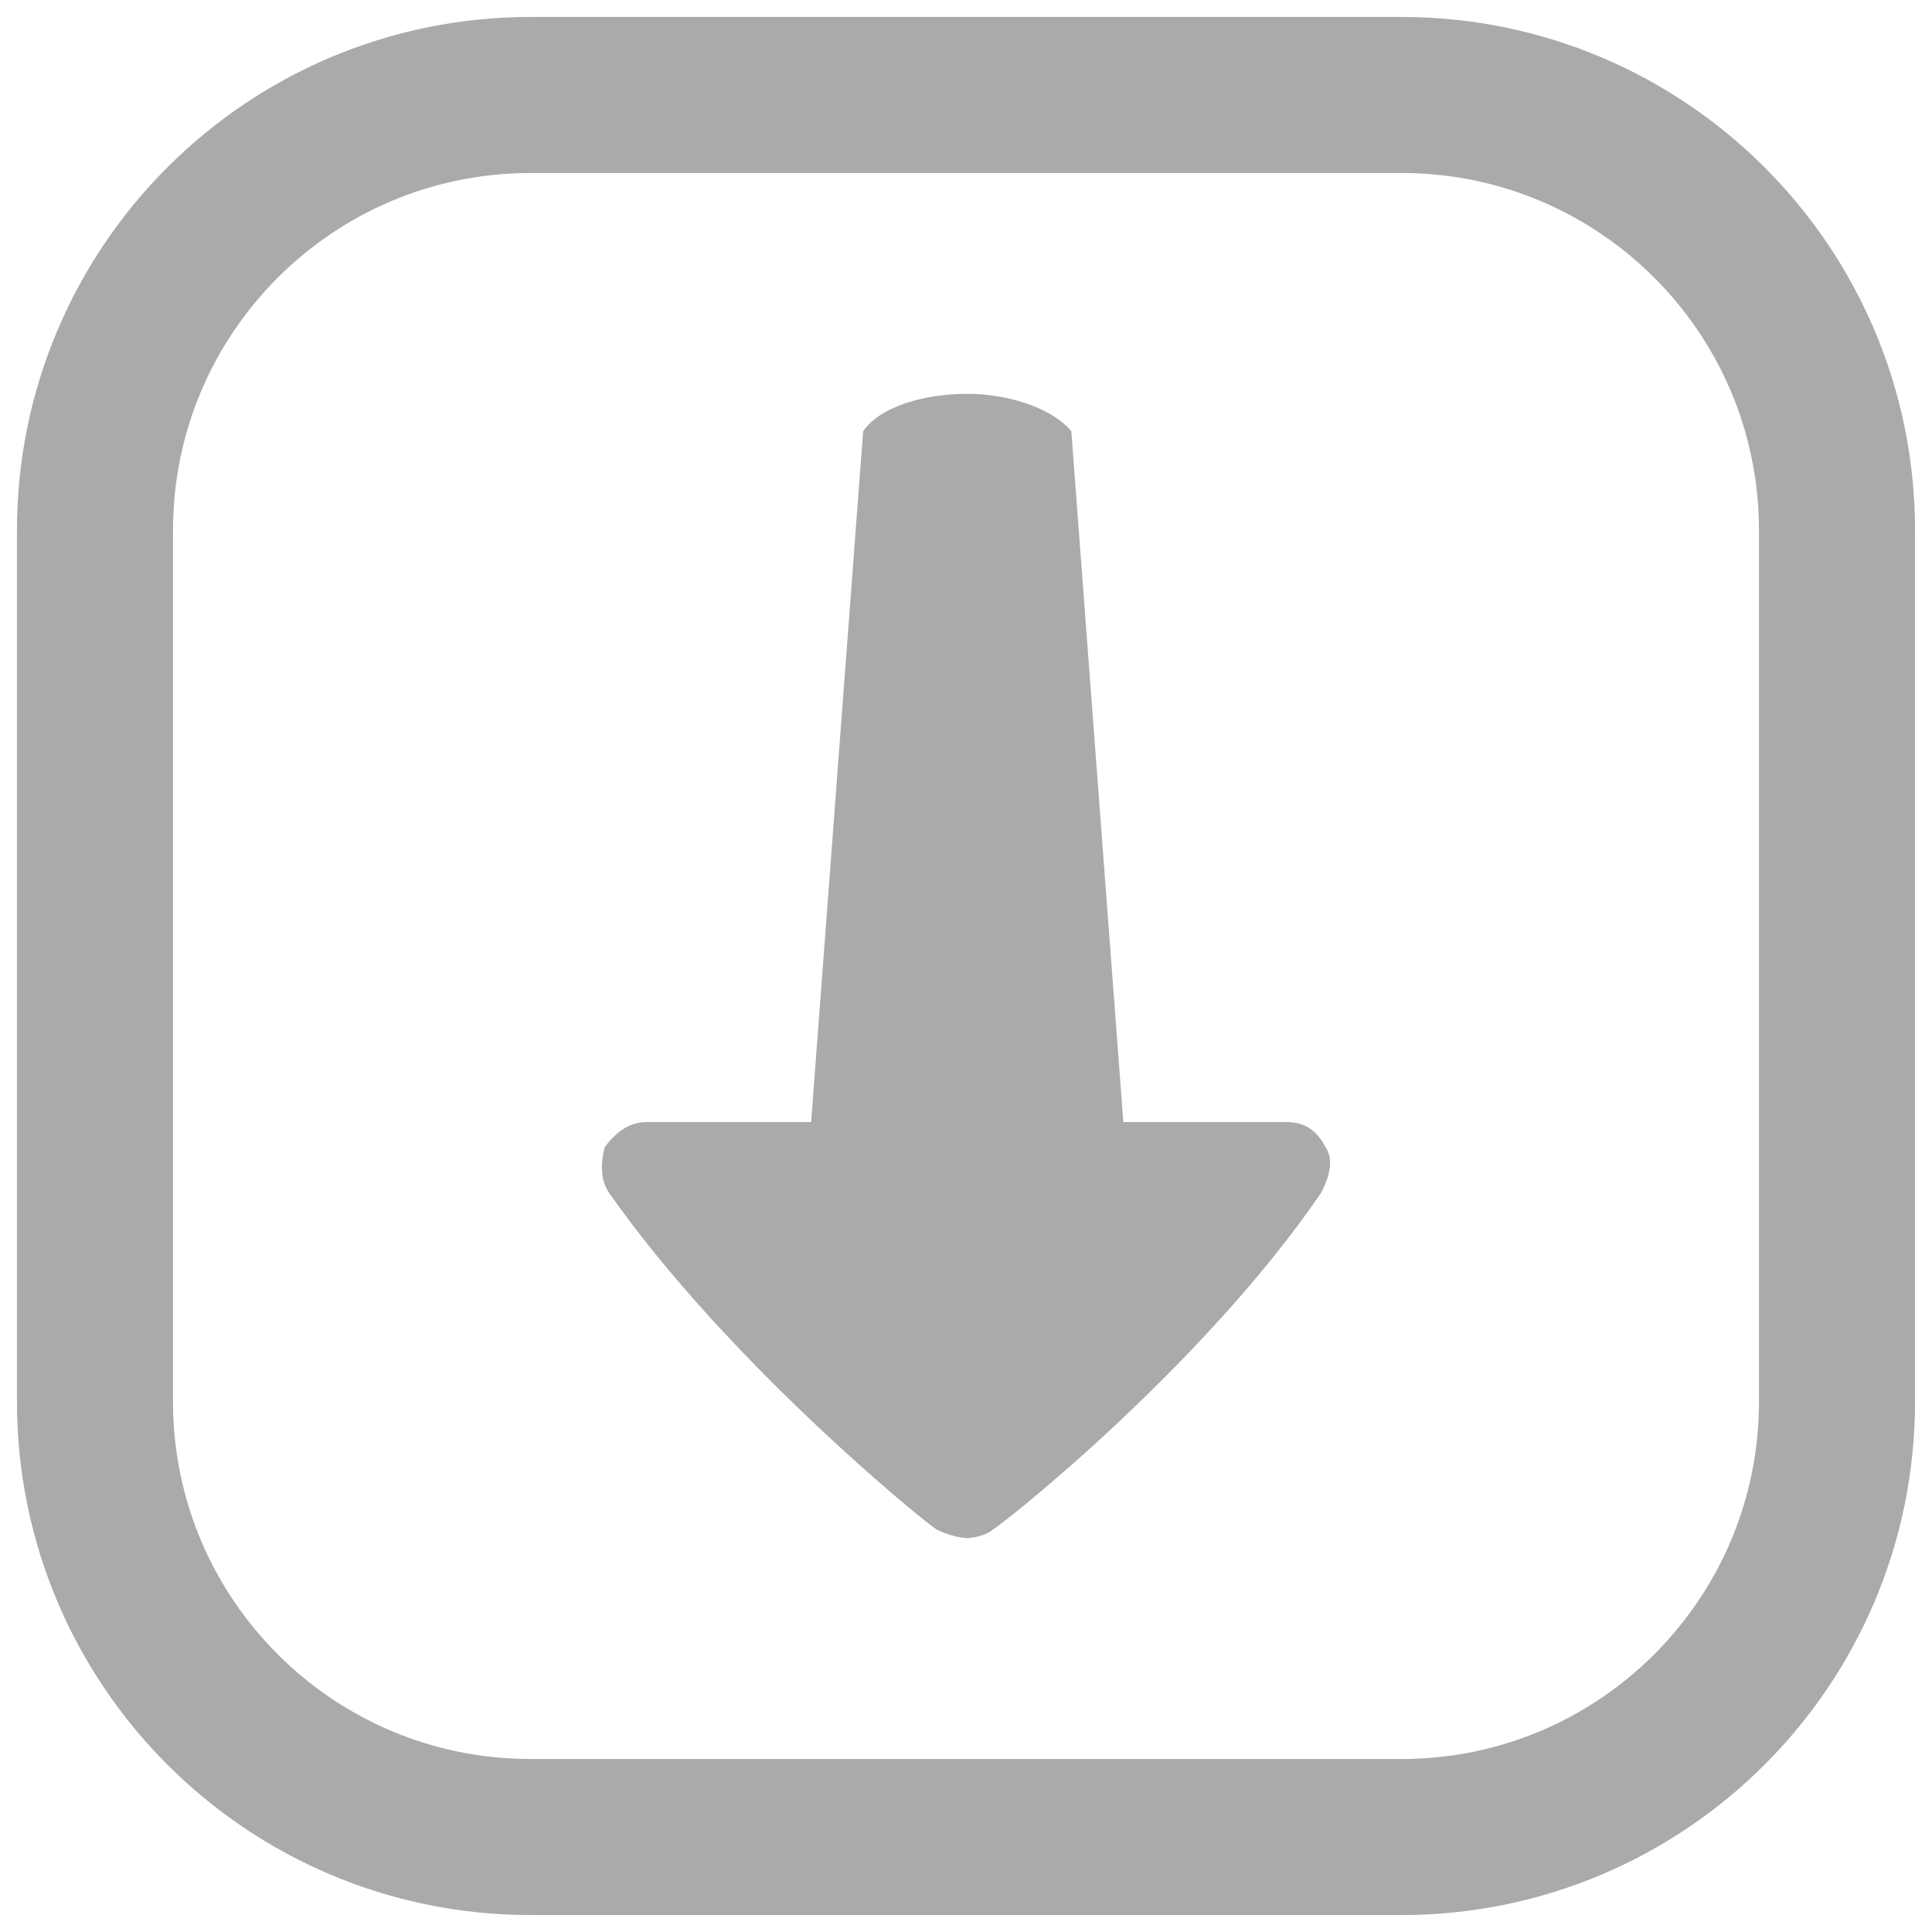
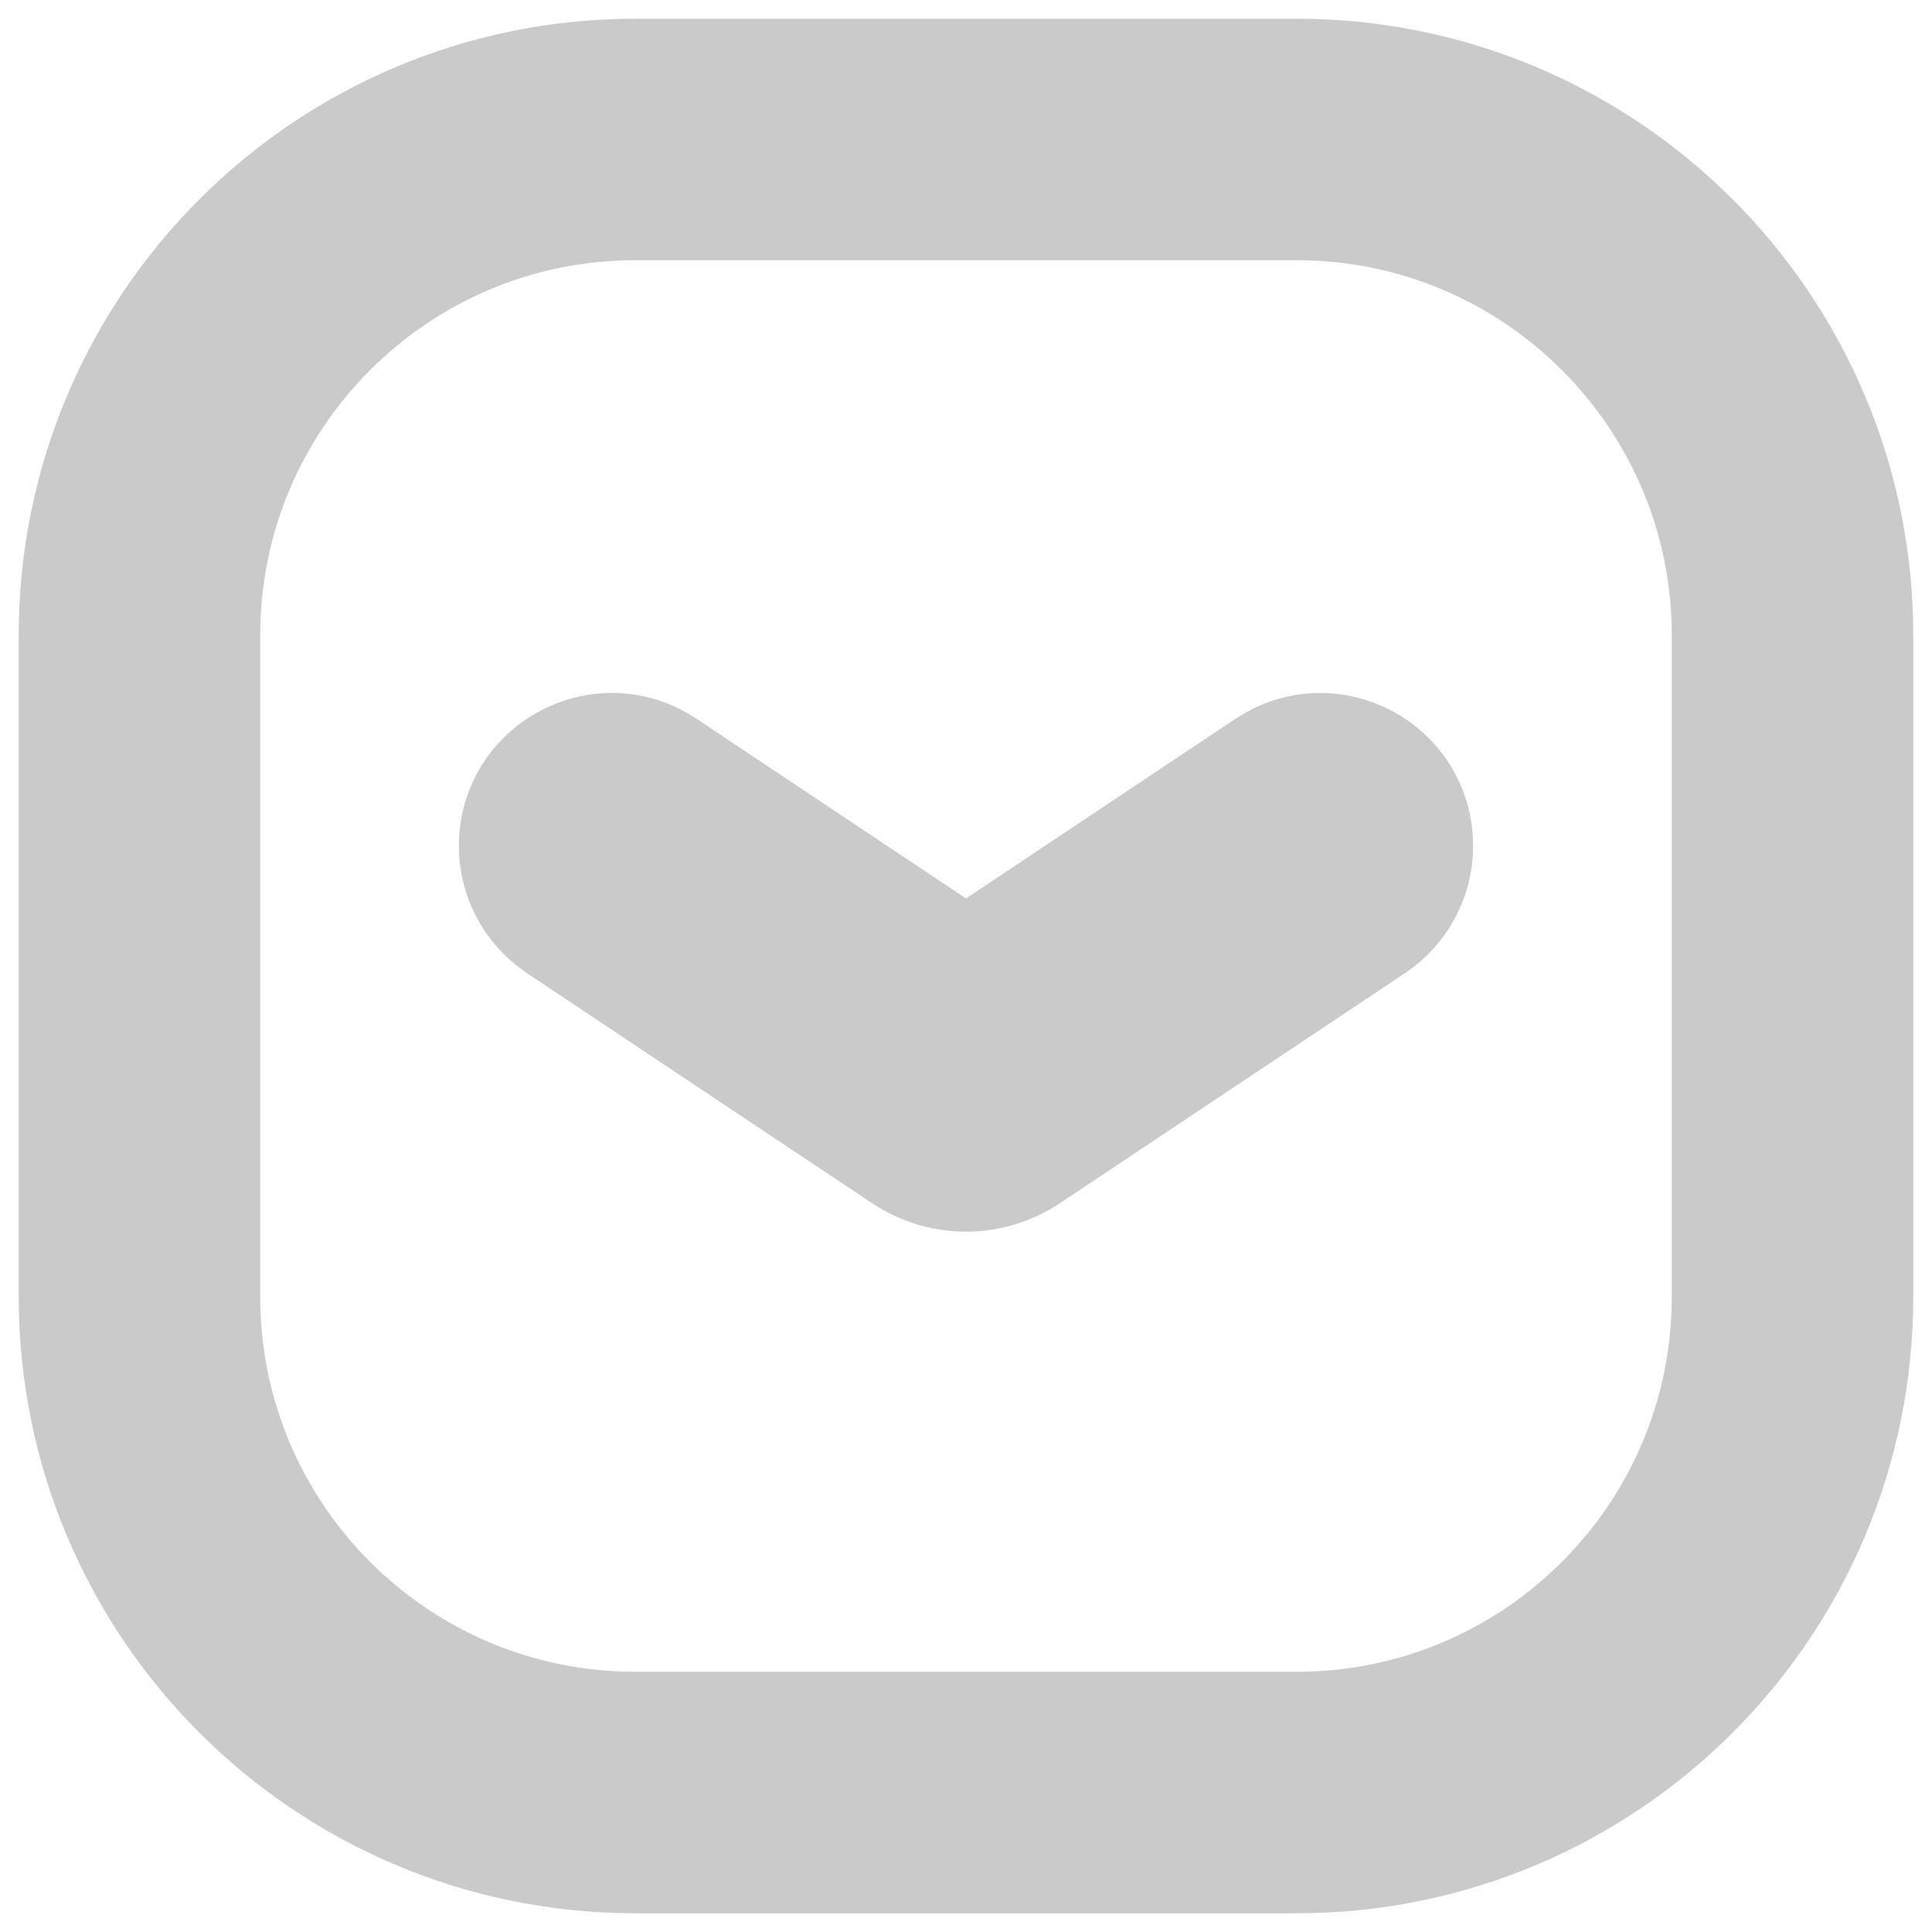
- <svg xmlns="http://www.w3.org/2000/svg" viewBox="0,0,256,256" width="32px" height="32px">
-   <g transform="translate(38.4,38.4) scale(0.7,0.7)">
-     <g fill="none" fill-rule="nonzero" stroke="#aaaaaa" stroke-width="29.538" stroke-linecap="butt" stroke-linejoin="miter" stroke-miterlimit="10" stroke-dasharray="" stroke-dashoffset="0" font-family="none" font-weight="none" font-size="none" text-anchor="none" style="mix-blend-mode: normal">
-       <path d="M45.56,292.879c-45.53,0 -82.439,-36.909 -82.439,-82.439v-164.879c0,-45.53 36.909,-82.439 82.439,-82.439h164.879c45.53,0 82.439,36.909 82.439,82.439v164.879c0,45.53 -36.909,82.439 -82.439,82.439z" id="shape" />
+ <svg xmlns="http://www.w3.org/2000/svg" viewBox="0,0,256,256" width="24px" height="24px">
+   <g transform="translate(51.2,51.2) scale(0.6,0.6)">
+     <g fill="none" fill-rule="nonzero" stroke="#cacaca" stroke-width="53.333" stroke-linecap="butt" stroke-linejoin="miter" stroke-miterlimit="10" stroke-dasharray="" stroke-dashoffset="0" font-family="none" font-weight="none" font-size="none" text-anchor="none" style="mix-blend-mode: normal">
+       <path d="M54.988,310.531c-60.486,0 -109.519,-49.033 -109.519,-109.519v-146.025c0,-60.486 49.033,-109.519 109.519,-109.519h146.025c60.486,0 109.519,49.033 109.519,109.519v146.025c0,60.486 -49.033,109.519 -109.519,109.519z" id="shape" />
    </g>
-     <g fill="#aaaaaa" fill-rule="nonzero" stroke="none" stroke-width="1" stroke-linecap="butt" stroke-linejoin="miter" stroke-miterlimit="10" stroke-dasharray="" stroke-dashoffset="0" font-family="none" font-weight="none" font-size="none" text-anchor="none" style="mix-blend-mode: normal">
-       <g transform="translate(255.9962,256) rotate(180) scale(9.84615,9.84615)">
-         <path d="M14.977,23.281l1,-13.281h3.148c0.328,0 0.574,-0.16 0.82,-0.48c0.082,-0.32 0.082,-0.641 -0.082,-0.879c-2.297,-3.281 -6.145,-6.402 -6.309,-6.48c-0.156,-0.078 -0.391,-0.152 -0.555,-0.156c-0.004,0 -0.012,-0.004 -0.016,-0.004c-0.164,0 -0.41,0.078 -0.492,0.16c-0.164,0.078 -4.023,3.121 -6.32,6.48c-0.164,0.32 -0.246,0.641 -0.082,0.879c0.164,0.32 0.41,0.48 0.738,0.48h3.148l1,13.281c0.32,0.398 1.125,0.719 2.008,0.719c0.797,0 1.672,-0.238 1.992,-0.719z" />
+     <g fill="#cacaca" fill-rule="nonzero" stroke="none" stroke-width="none" stroke-linecap="butt" stroke-linejoin="none" stroke-miterlimit="10" stroke-dasharray="" stroke-dashoffset="0" font-family="none" font-weight="none" font-size="none" text-anchor="none" style="mix-blend-mode: normal">
+       <path transform="translate(256,254.3583) rotate(180) scale(10.66667,10.66667)" d="M21,14.333c0,1.329 -1.481,2.122 -2.587,1.385l-6.413,-4.276l-6.413,4.275c-1.106,0.737 -2.587,-0.055 -2.587,-1.384c0,-0.556 0.278,-1.076 0.741,-1.385l7.15,-4.766c0.672,-0.448 1.547,-0.448 2.219,0l7.15,4.766c0.462,0.309 0.74,0.828 0.74,1.385z" id="strokeMainSVG" stroke="#cacaca" stroke-width="3" stroke-linejoin="round" />
+       <g transform="translate(256,254.3583) rotate(180) scale(10.66667,10.66667)" stroke="none" stroke-width="1" stroke-linejoin="miter">
+         <path d="M20.26,12.948l-7.15,-4.766c-0.672,-0.448 -1.547,-0.448 -2.219,0l-7.15,4.766c-0.463,0.309 -0.741,0.829 -0.741,1.385v0c0,1.329 1.481,2.121 2.587,1.384l6.413,-4.275l6.413,4.276c1.106,0.737 2.587,-0.056 2.587,-1.385v0c0,-0.557 -0.278,-1.076 -0.74,-1.385z" />
      </g>
    </g>
  </g>
</svg>
